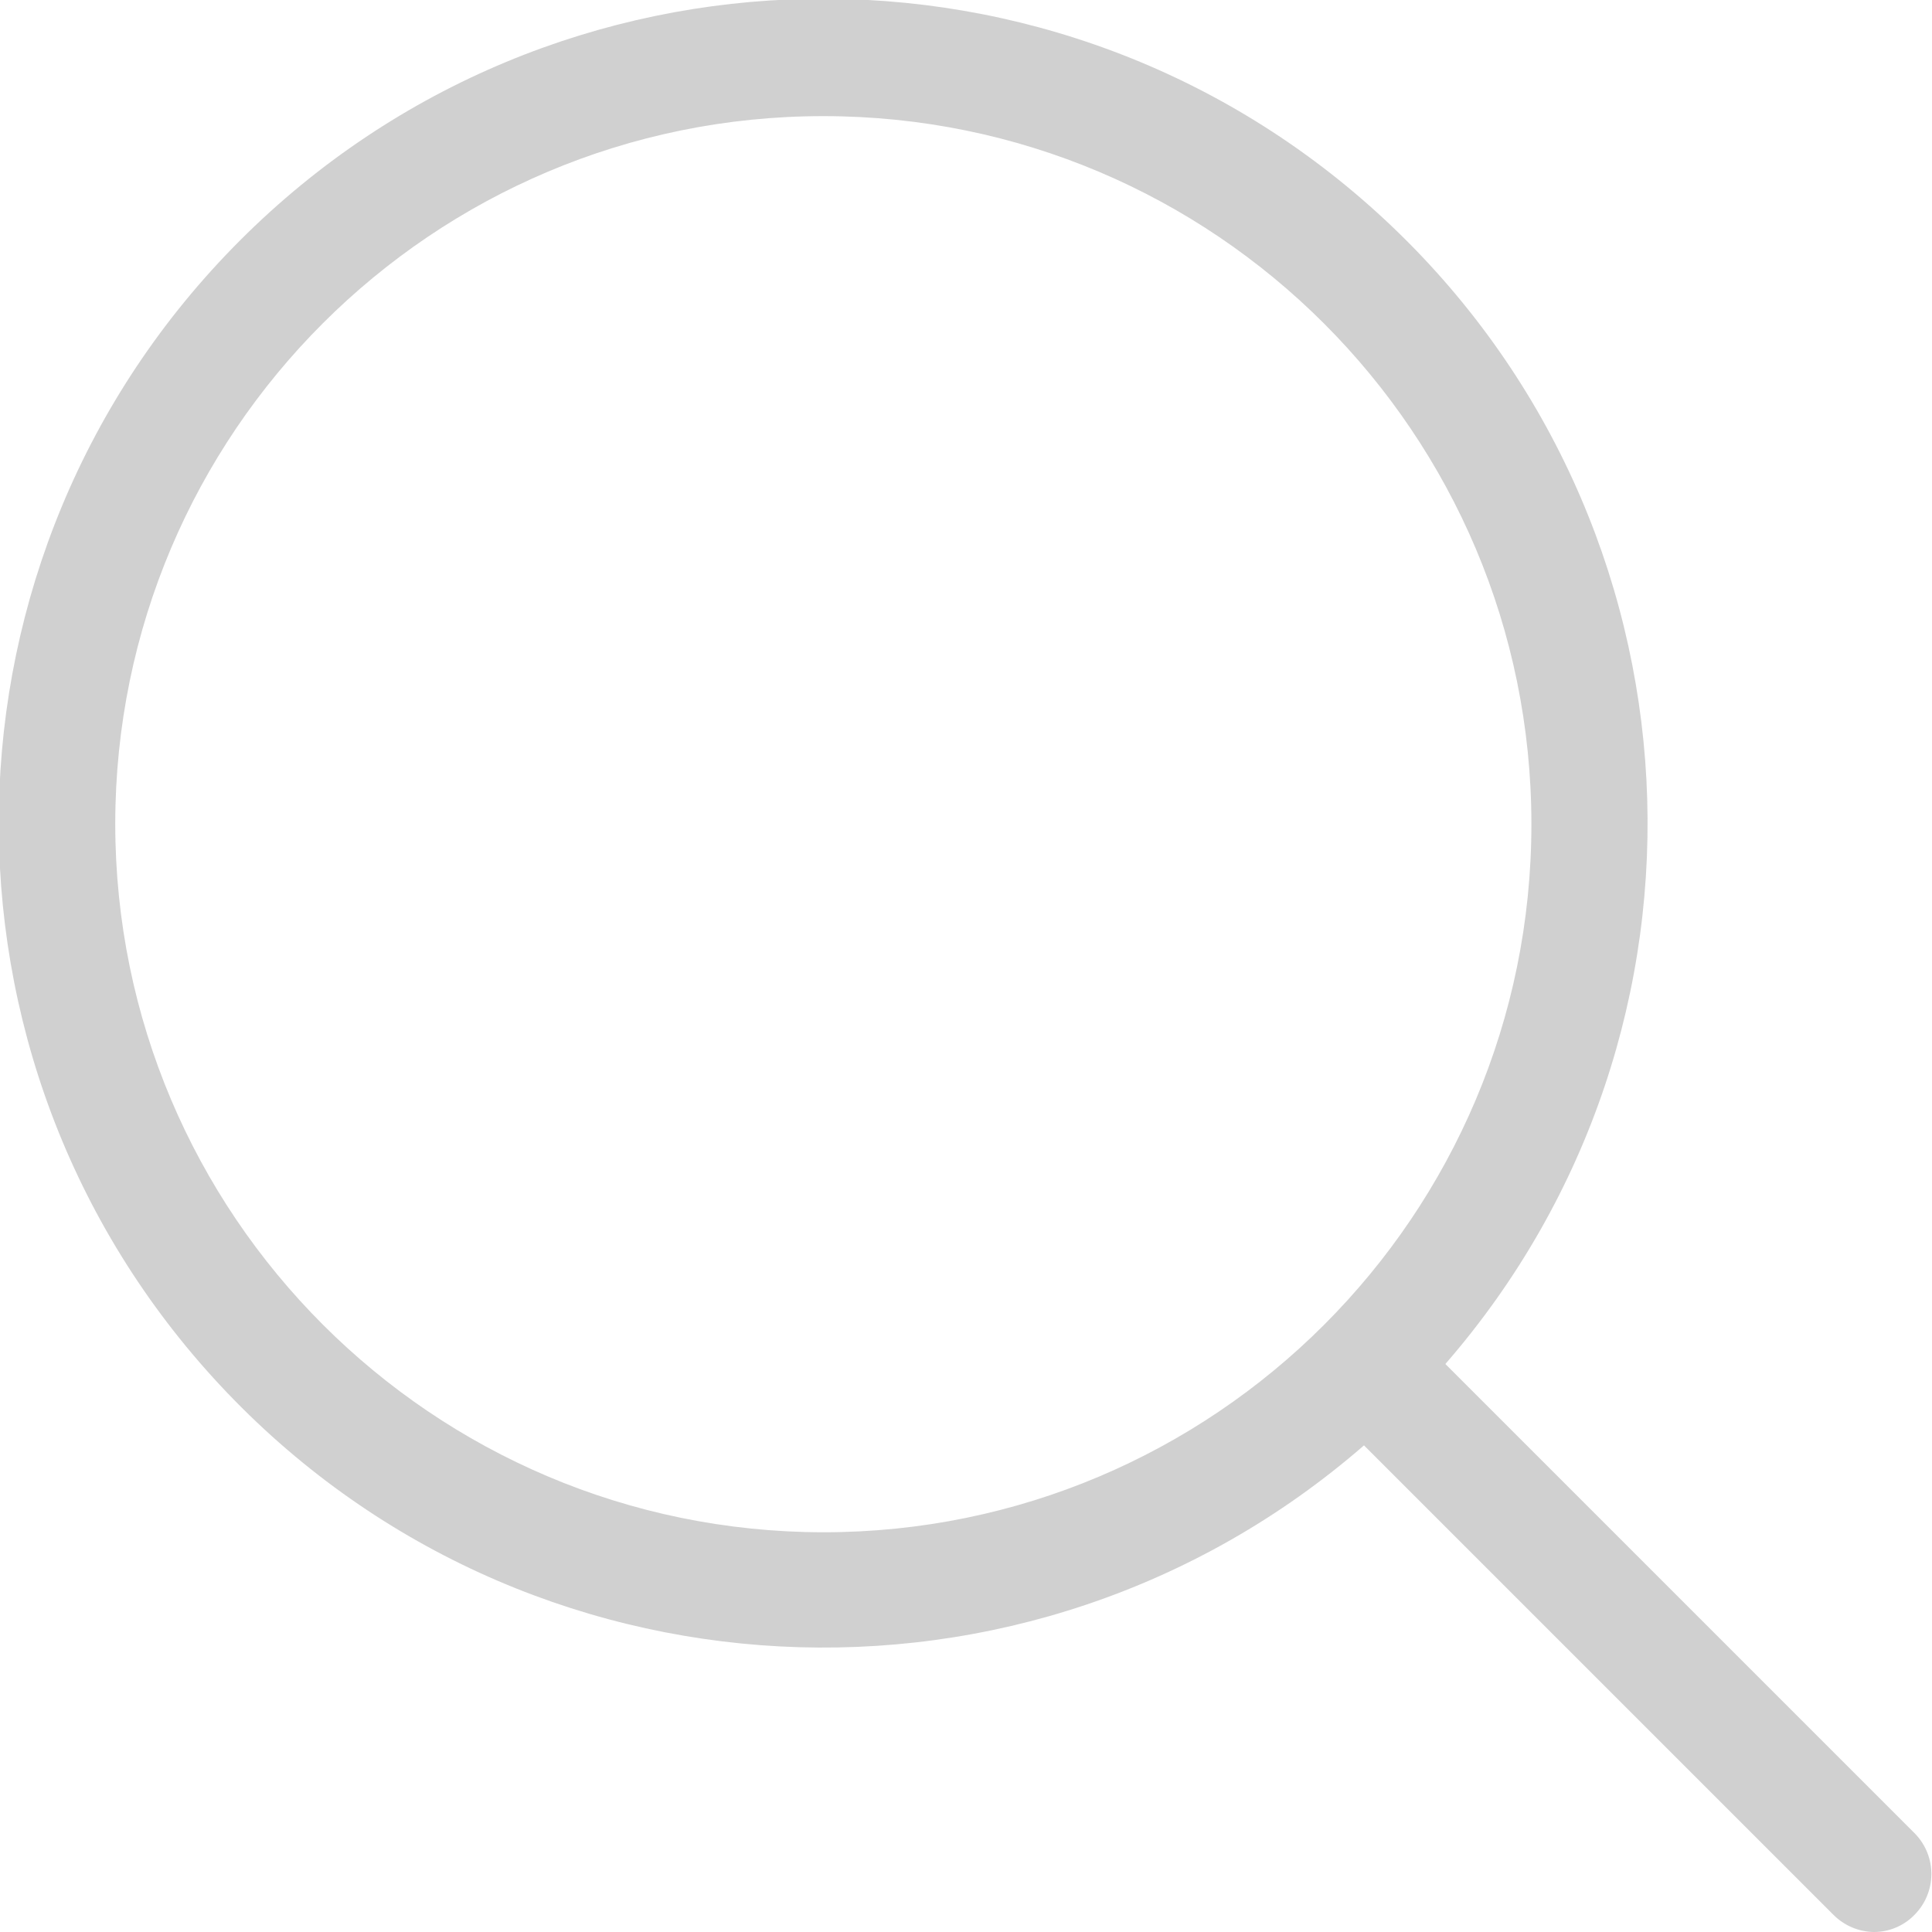
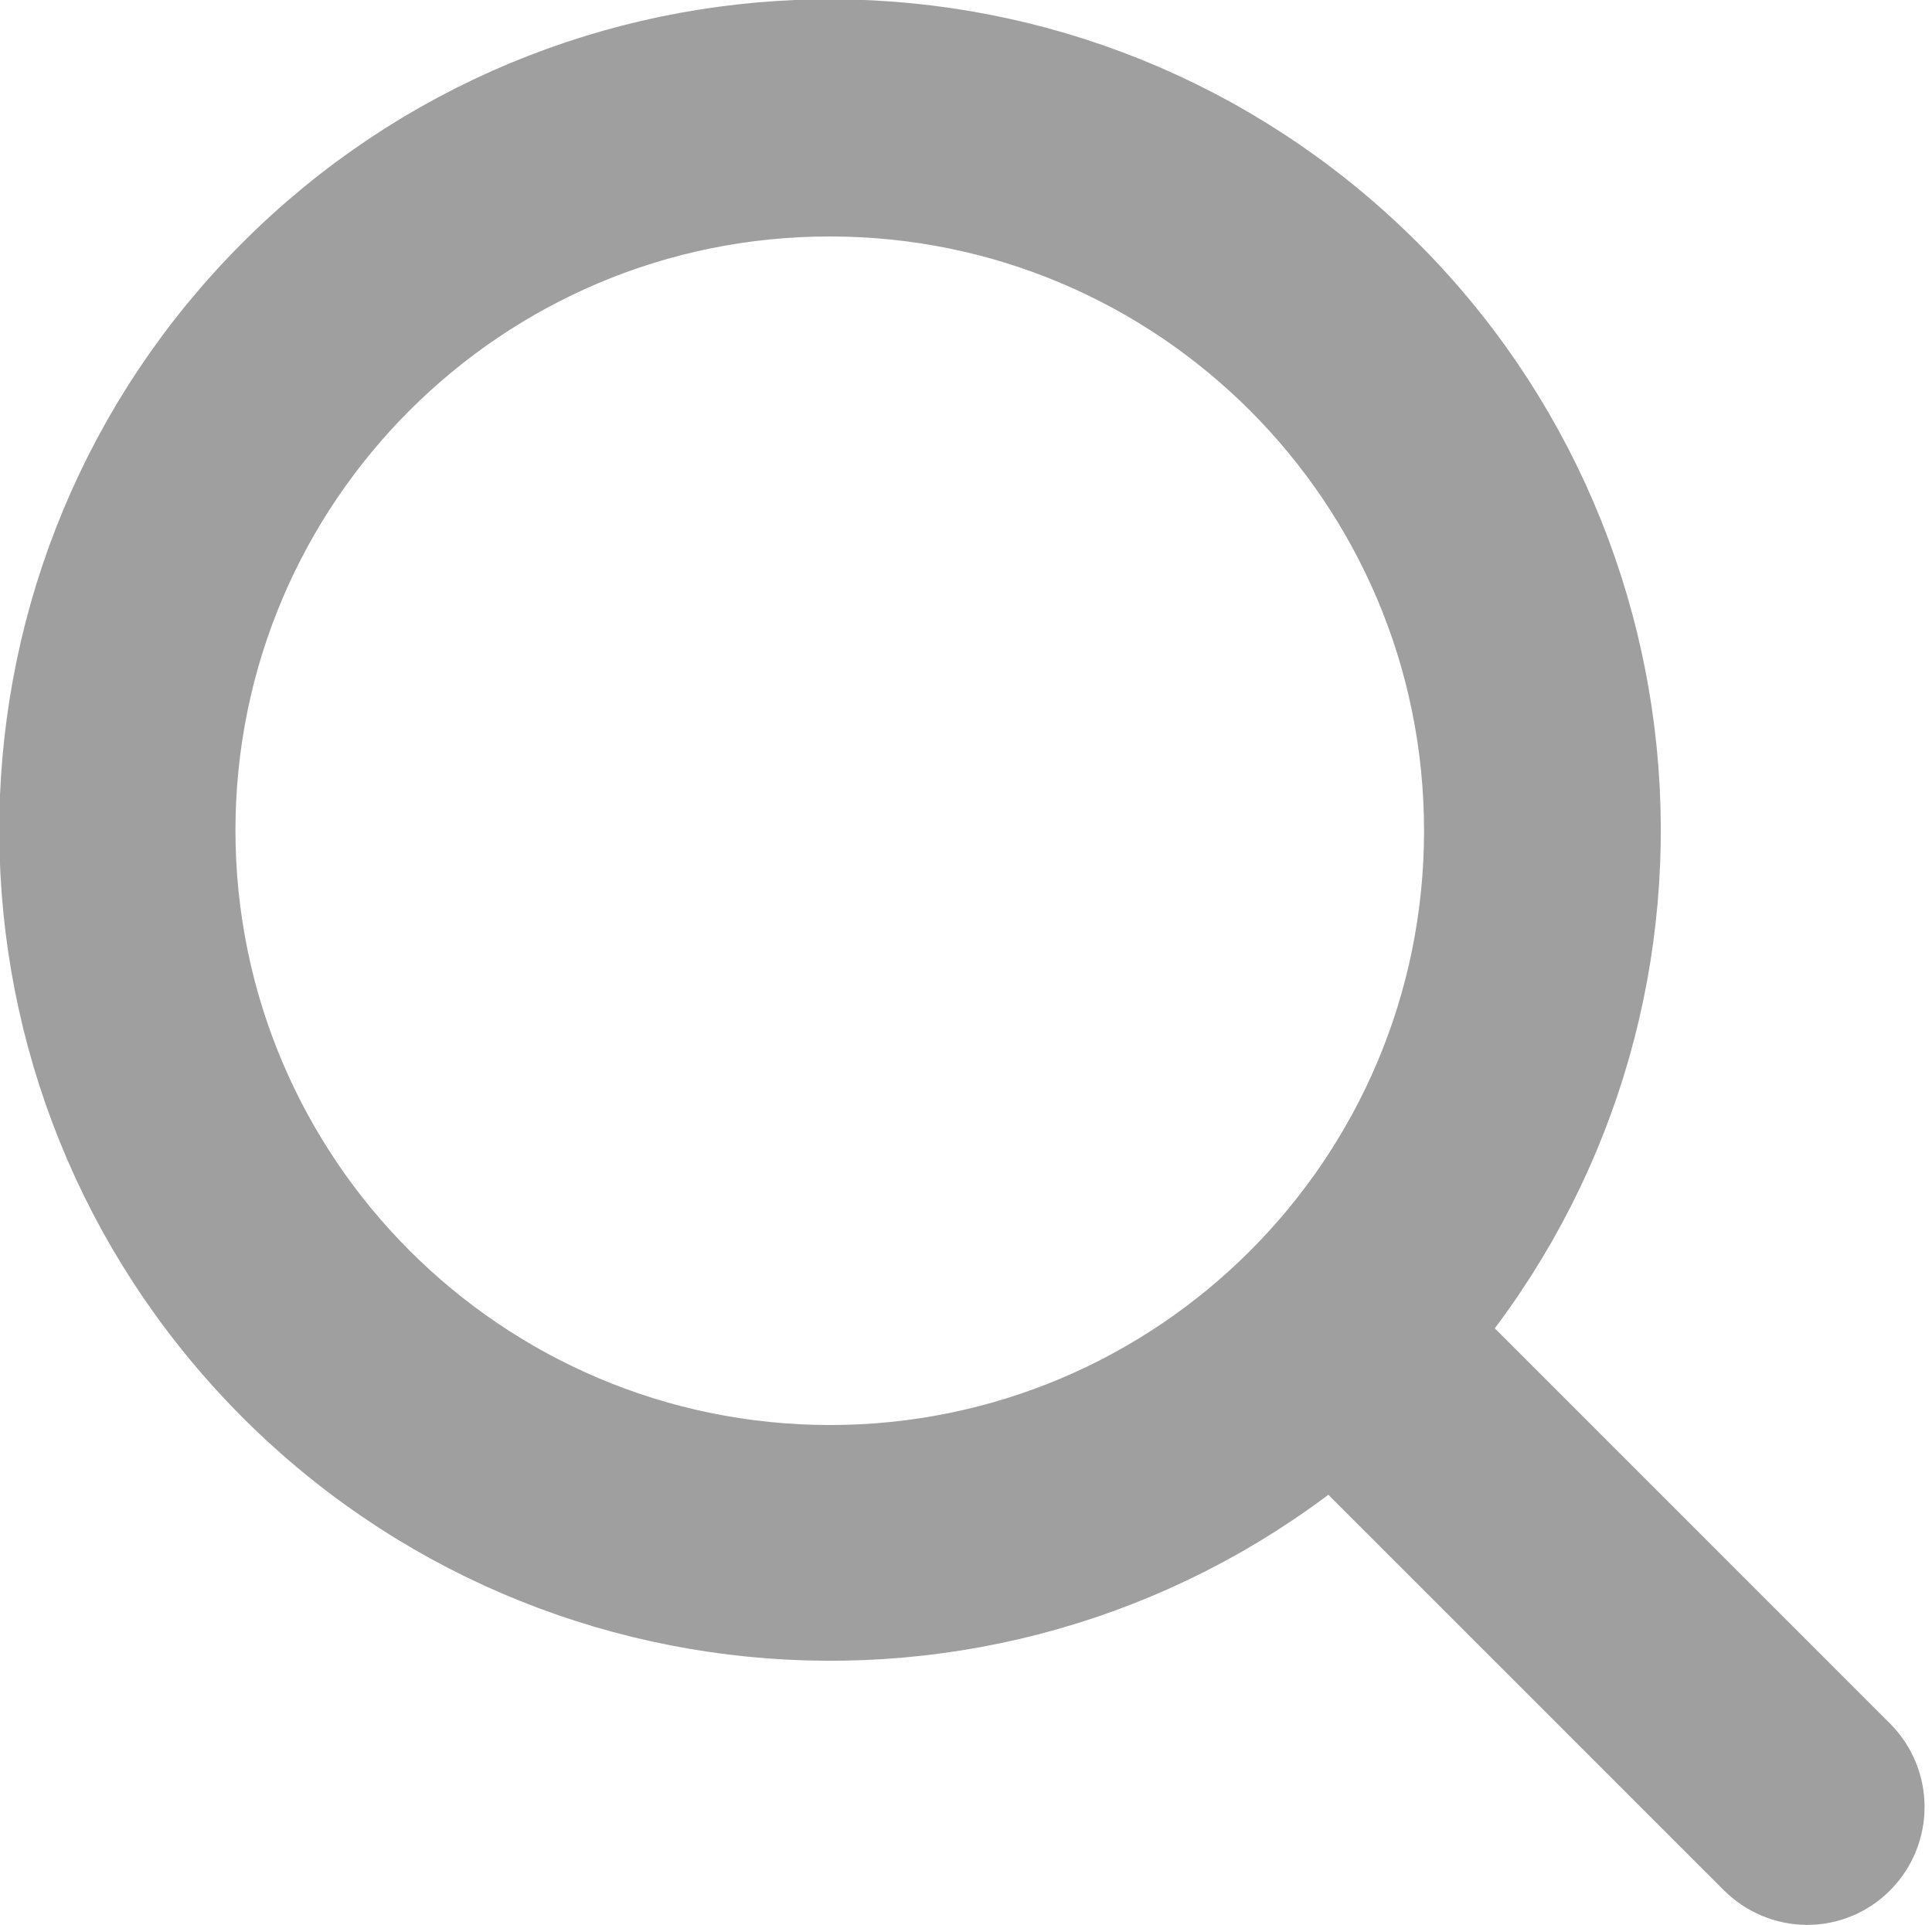
- <svg xmlns="http://www.w3.org/2000/svg" viewBox="0 0 28.627 28.633">
-   <defs>
-     <style>
-       .cls-1 {
-         fill: #d0d0d0;
-       }
-     </style>
-   </defs>
-   <g id="search" transform="translate(-0.05)">
-     <path id="Path_237" data-name="Path 237" class="cls-1" d="M28.429,27.173l-6.958-6.958a12.218,12.218,0,1,0-1.206,1.206l6.958,6.958a.863.863,0,0,0,.6.254.836.836,0,0,0,.6-.254A.858.858,0,0,0,28.429,27.173ZM1.758,12.209a10.494,10.494,0,1,1,10.494,10.5A10.506,10.506,0,0,1,1.758,12.209Z" />
+ <svg xmlns="http://www.w3.org/2000/svg" width="15.058" height="15.003" viewBox="0 0 15.058 15.003">
+   <g id="search" transform="translate(0.5 0.5)">
+     <path id="Path_237" data-name="Path 237" d="M13.929,13.289l-3.4-3.4a5.975,5.975,0,1,0-.59.59l3.4,3.4a.422.422,0,0,0,.295.124.409.409,0,0,0,.295-.124A.42.42,0,0,0,13.929,13.289ZM.885,5.971a5.132,5.132,0,1,1,5.132,5.136A5.138,5.138,0,0,1,.885,5.971Z" transform="translate(-0.05)" fill="#9f9f9f" stroke="#9f9f9f" stroke-width="1" />
  </g>
</svg>
